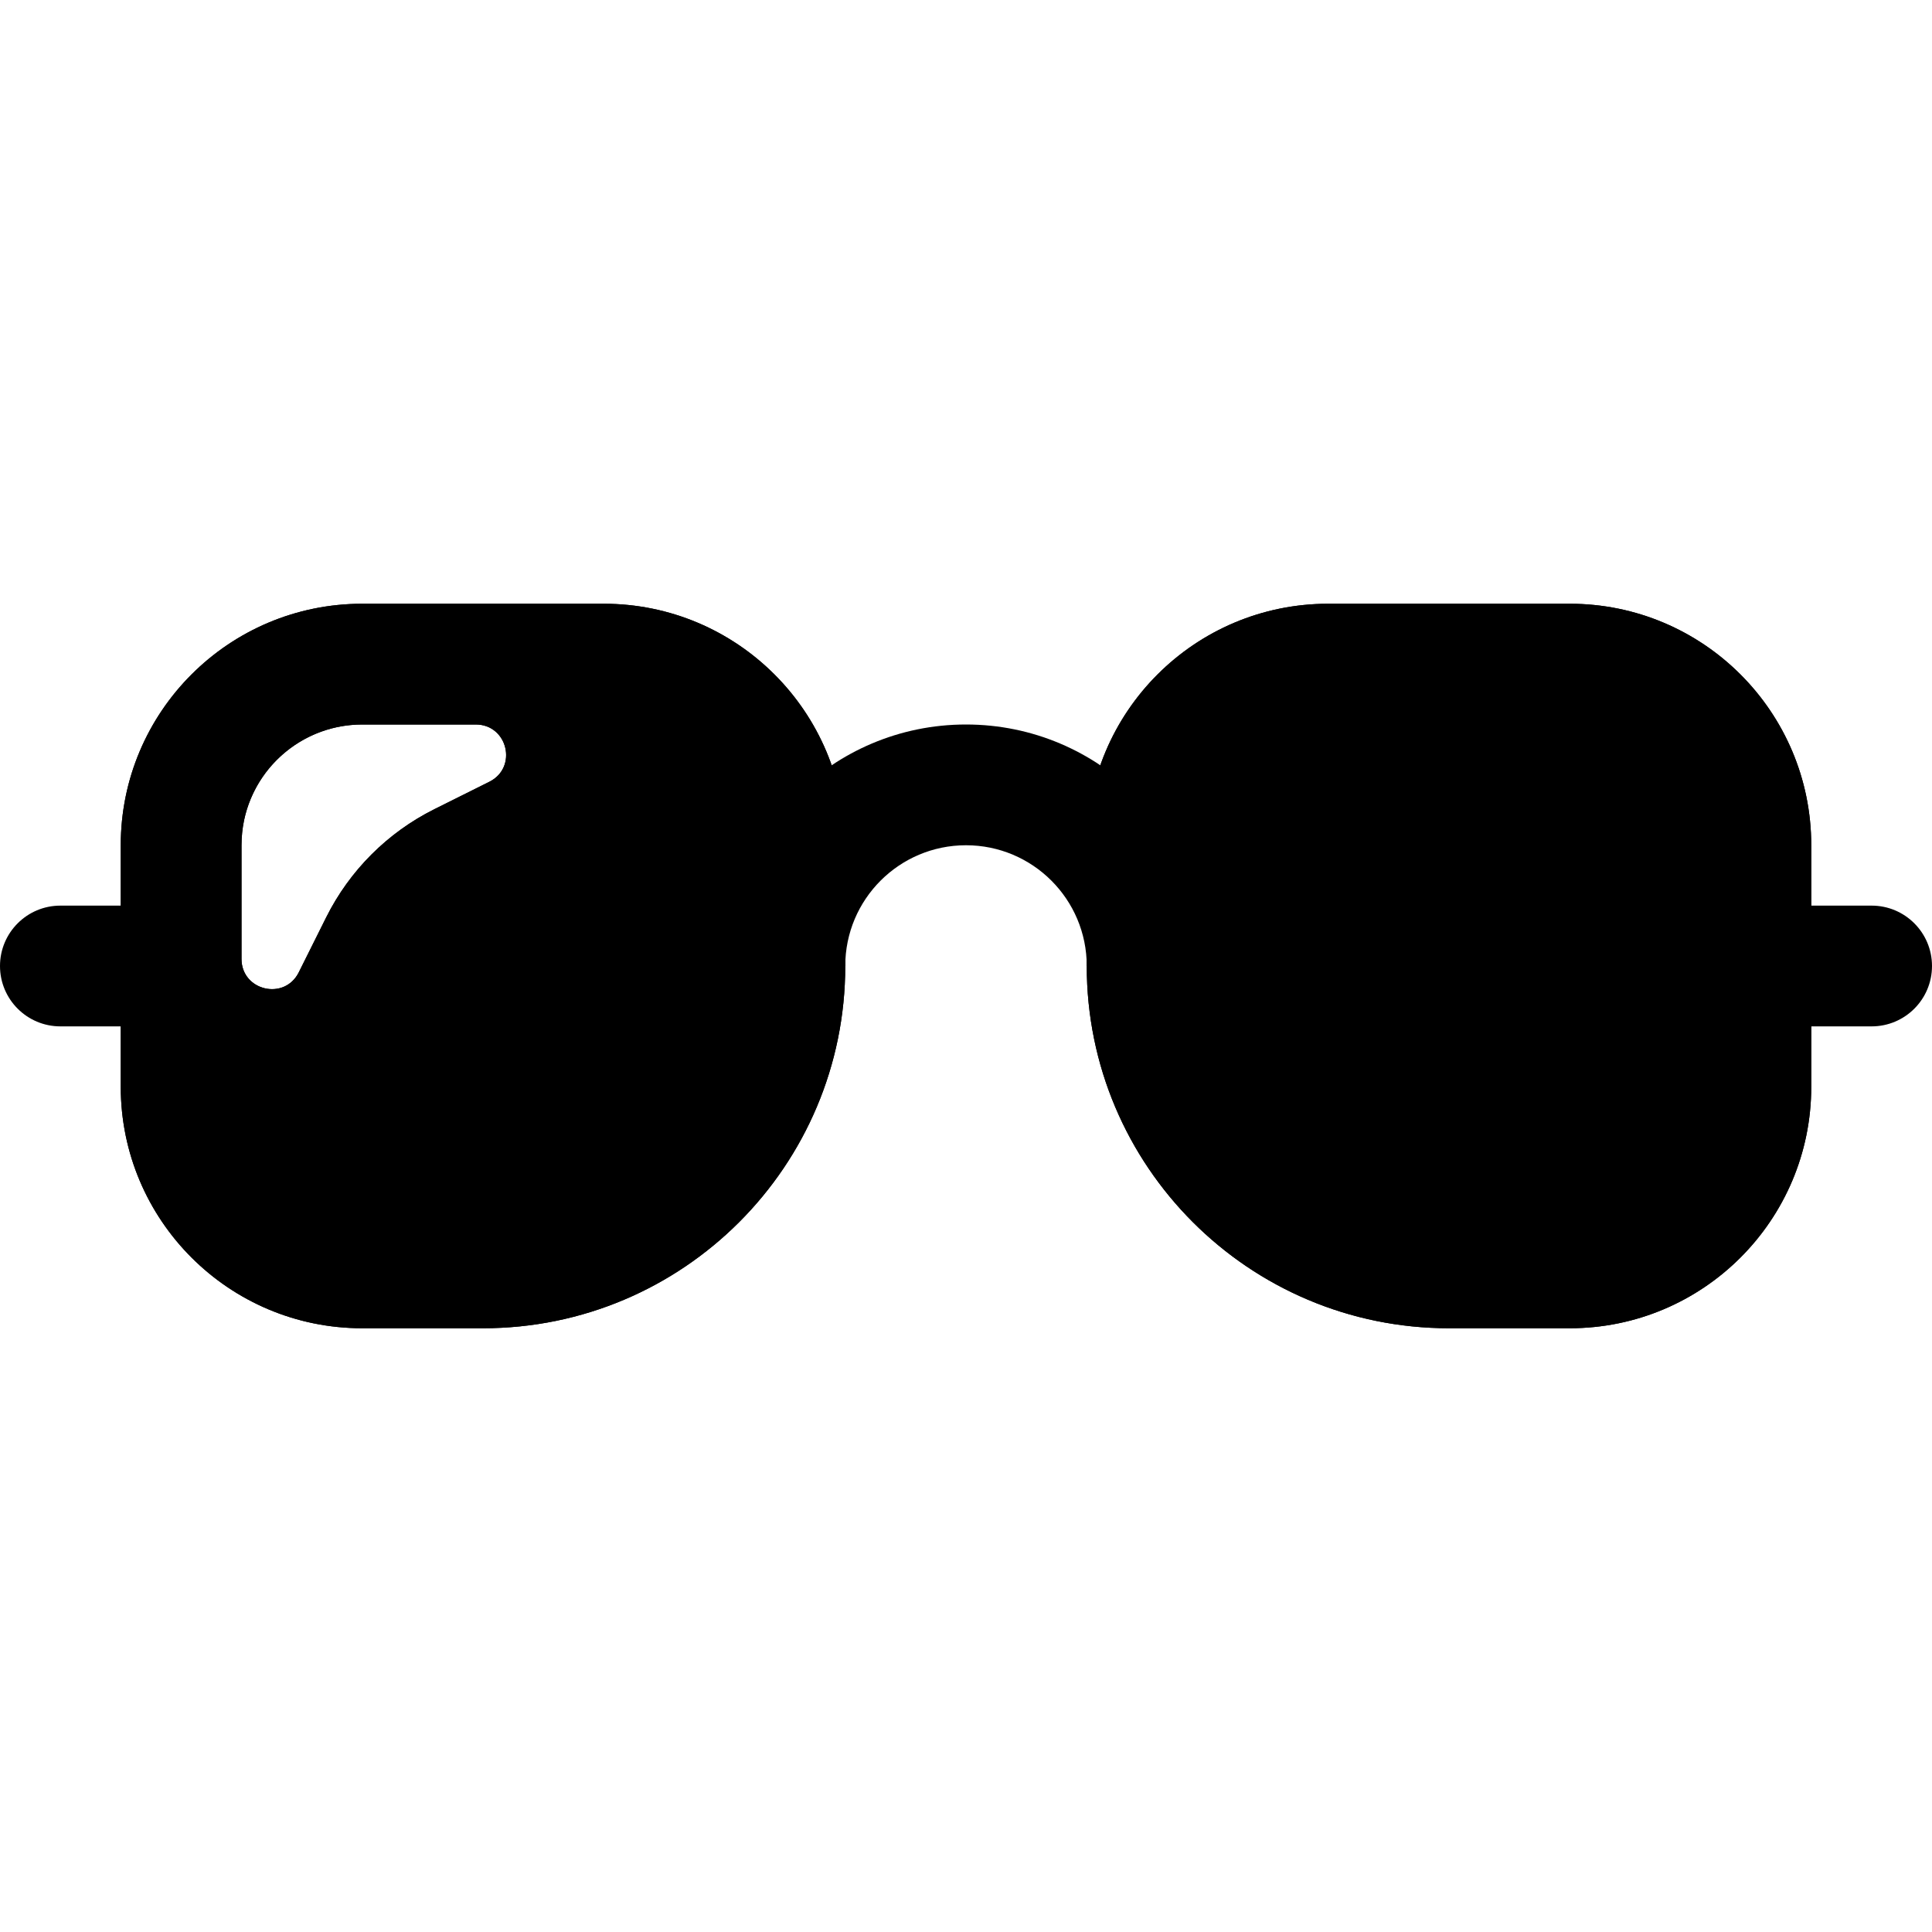
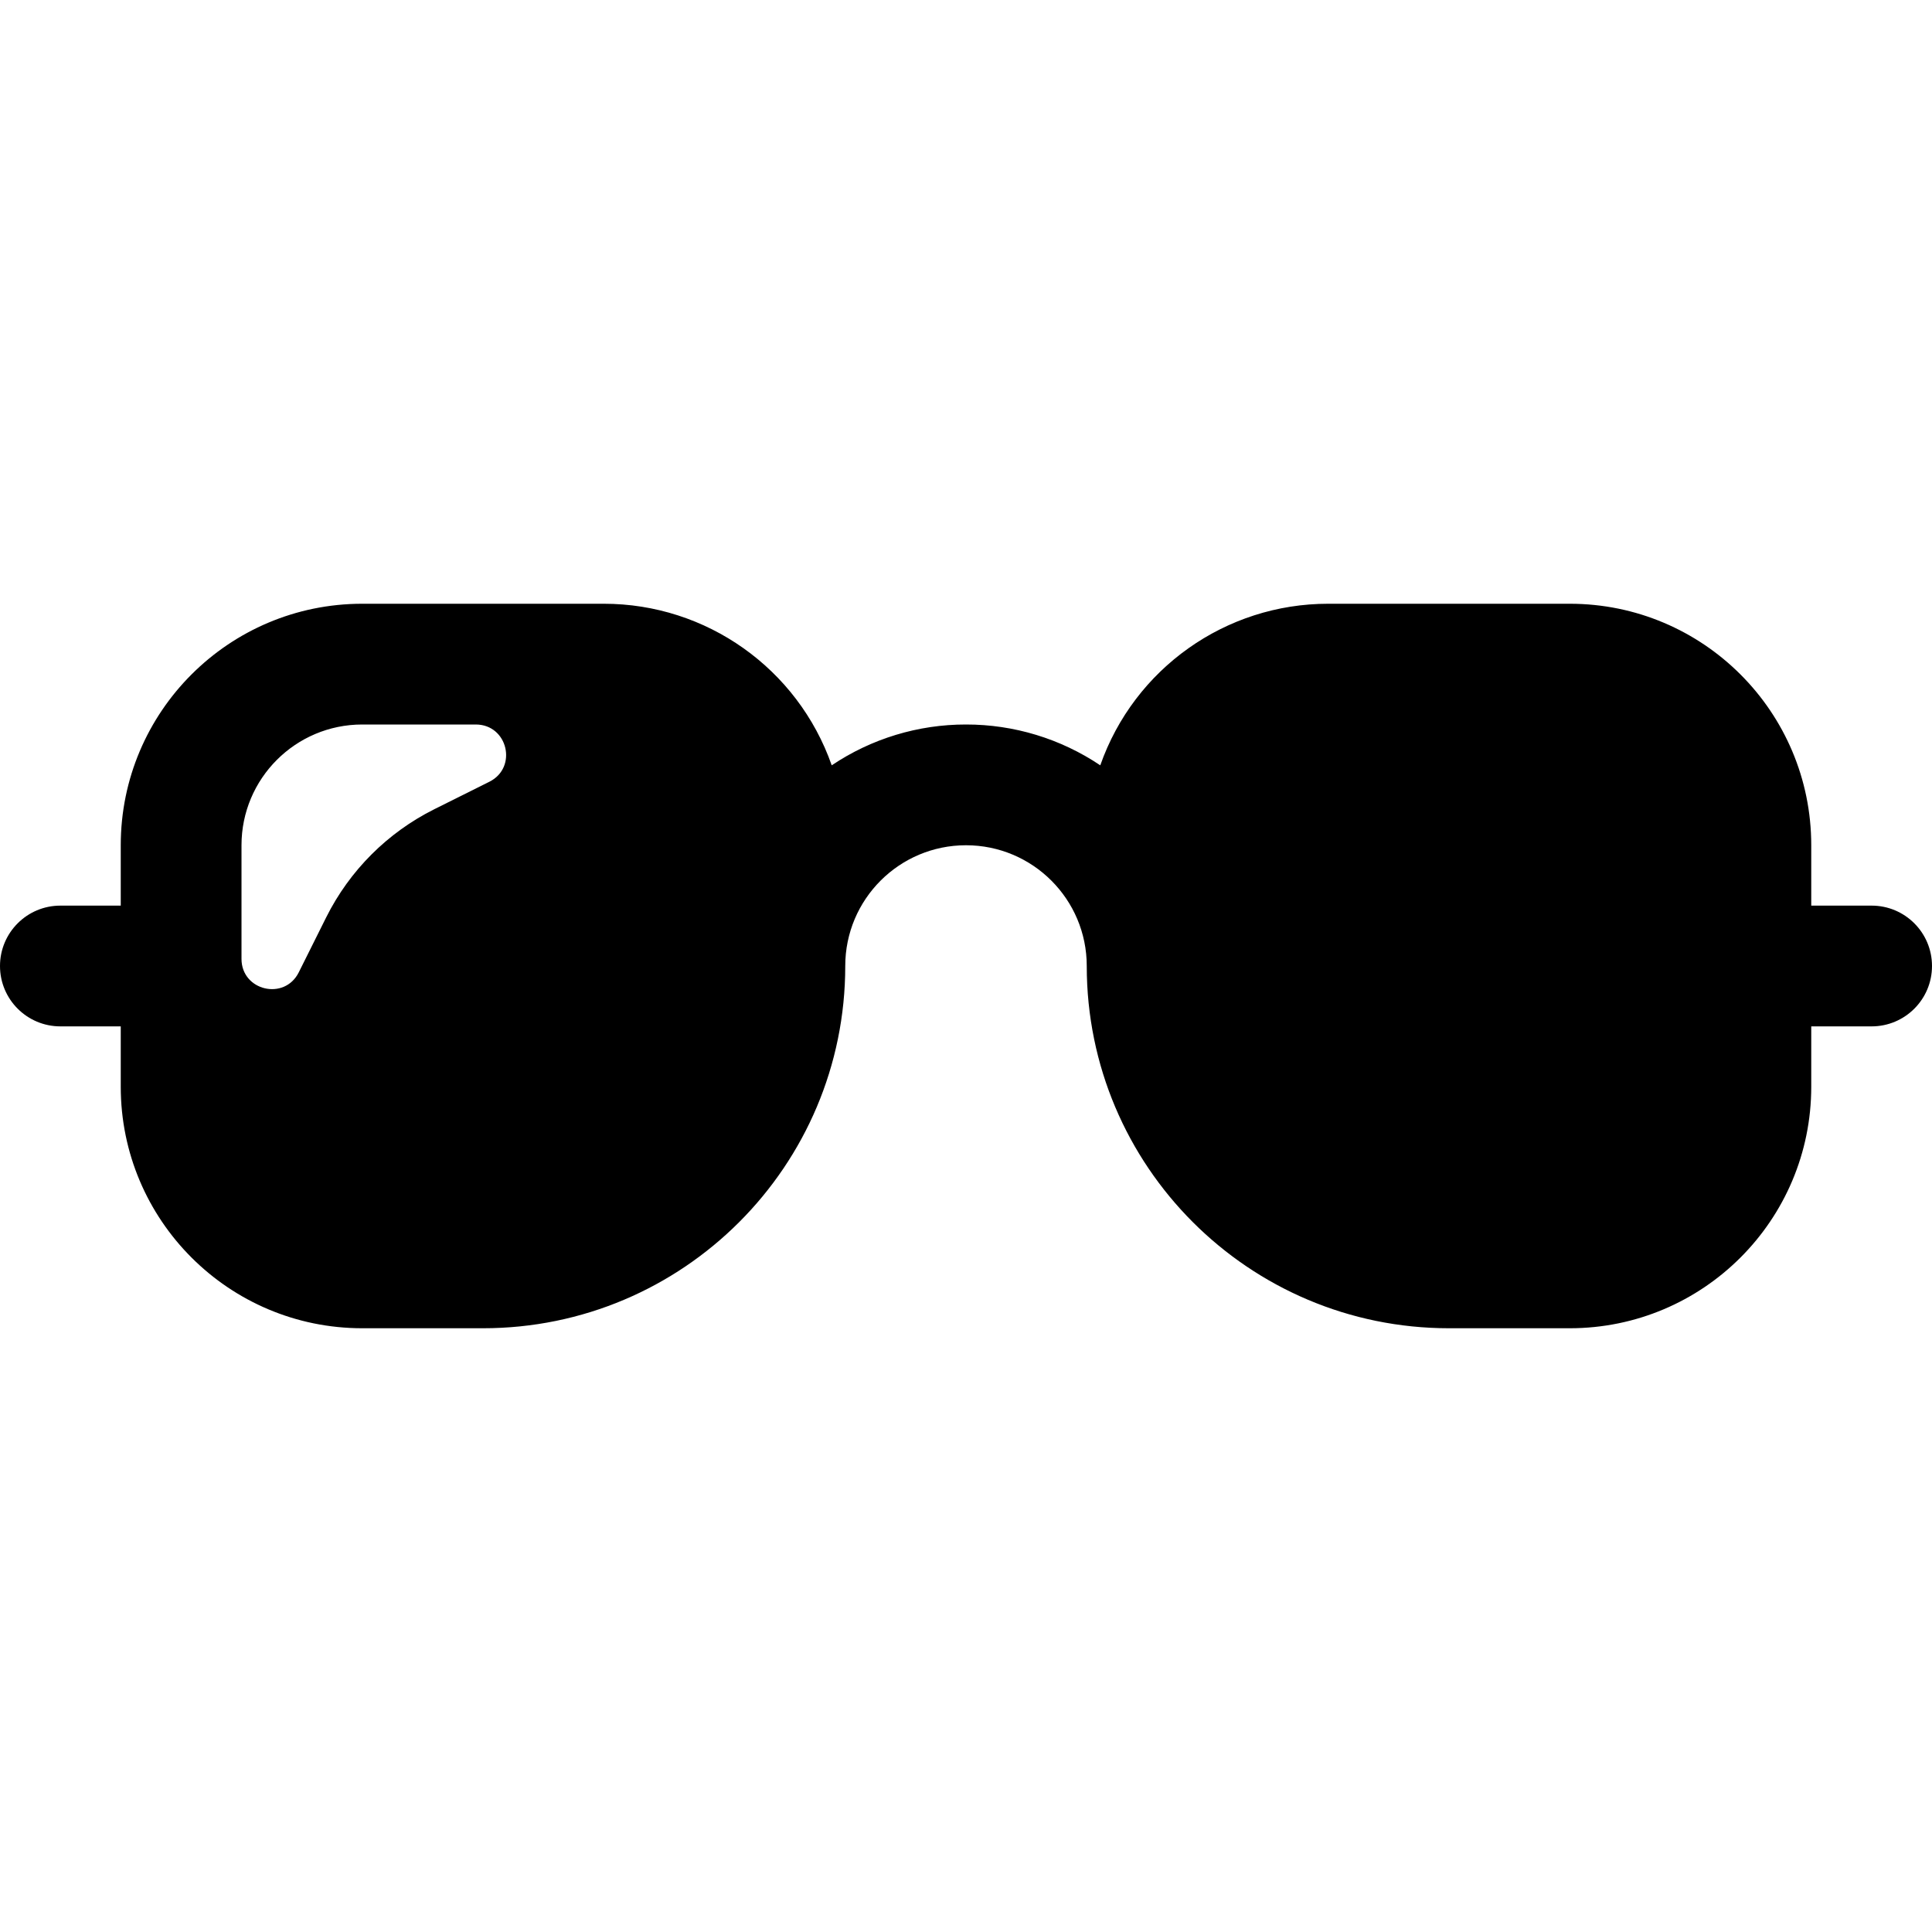
<svg xmlns="http://www.w3.org/2000/svg" width="1em" height="1em" viewBox="0 0 16 16" class="bi bi-sunglasses" fill="currentColor">
-   <path fill-rule="evenodd" d="M8 7a1 1 0 0 0-1 1H6a2 2 0 1 1 4 0H9a1 1 0 0 0-1-1zM0 8a.5.5 0 0 1 .5-.5h1v1h-1A.5.5 0 0 1 0 8zm15.5.5h-1v-1h1a.5.5 0 0 1 0 1z" />
-   <path fill-rule="evenodd" d="M3 5a2 2 0 0 0-2 2v2a2 2 0 0 0 2 2h1a3 3 0 0 0 3-3V7a2 2 0 0 0-2-2H3zm0 1a1 1 0 0 0-1 1v.941c0 .264.356.348.474.112l.228-.457a2 2 0 0 1 .894-.894l.457-.228C4.289 6.356 4.205 6 3.94 6H3z" />
-   <path fill-rule="evenodd" d="M2.023 6.784C2.008 6.854 2 6.926 2 7v.941c0 .264.356.348.474.112l.228-.457a2 2 0 0 1 .894-.894l.457-.228C4.289 6.356 4.205 6 3.94 6H3a1.001 1.001 0 0 0-.977.784zm3.146-.77A1.219 1.219 0 0 1 4.5 7.368l-.457.228a1 1 0 0 0-.447.447l-.228.457a1.22 1.22 0 0 1-1.354.669A1 1 0 0 0 3 10h1a2 2 0 0 0 2-2V7a1 1 0 0 0-.831-.986zM1 7a2 2 0 0 1 2-2h2a2 2 0 0 1 2 2v1a3 3 0 0 1-3 3H3a2 2 0 0 1-2-2V7z" />
-   <path d="M9 7a2 2 0 0 1 2-2h2a2 2 0 0 1 2 2v2a2 2 0 0 1-2 2h-1a3 3 0 0 1-3-3V7z" />
-   <path fill-rule="evenodd" d="M13 6h-2a1 1 0 0 0-1 1v1a2 2 0 0 0 2 2h1a1 1 0 0 0 1-1V7a1 1 0 0 0-1-1zm-2-1a2 2 0 0 0-2 2v1a3 3 0 0 0 3 3h1a2 2 0 0 0 2-2V7a2 2 0 0 0-2-2h-2z" />
+   <path fill-rule="evenodd" d="M3 5a2 2 0 0 0-2 2v.5H.5a.5.5 0 0 0 0 1H1V9a2 2 0 0 0 2 2h1a3 3 0 0 0 3-3 1 1 0 1 1 2 0 3 3 0 0 0 3 3h1a2 2 0 0 0 2-2v-.5h.5a.5.5 0 0 0 0-1H15V7a2 2 0 0 0-2-2h-2a2 2 0 0 0-1.888 1.338A1.99 1.99 0 0 0 8 6a1.99 1.99 0 0 0-1.112.338A2 2 0 0 0 5 5H3zm0 1a1 1 0 0 0-1 1v.941c0 .264.356.348.474.112l.228-.457a2 2 0 0 1 .894-.894l.457-.228C4.289 6.356 4.205 6 3.94 6H3z" />
</svg>
